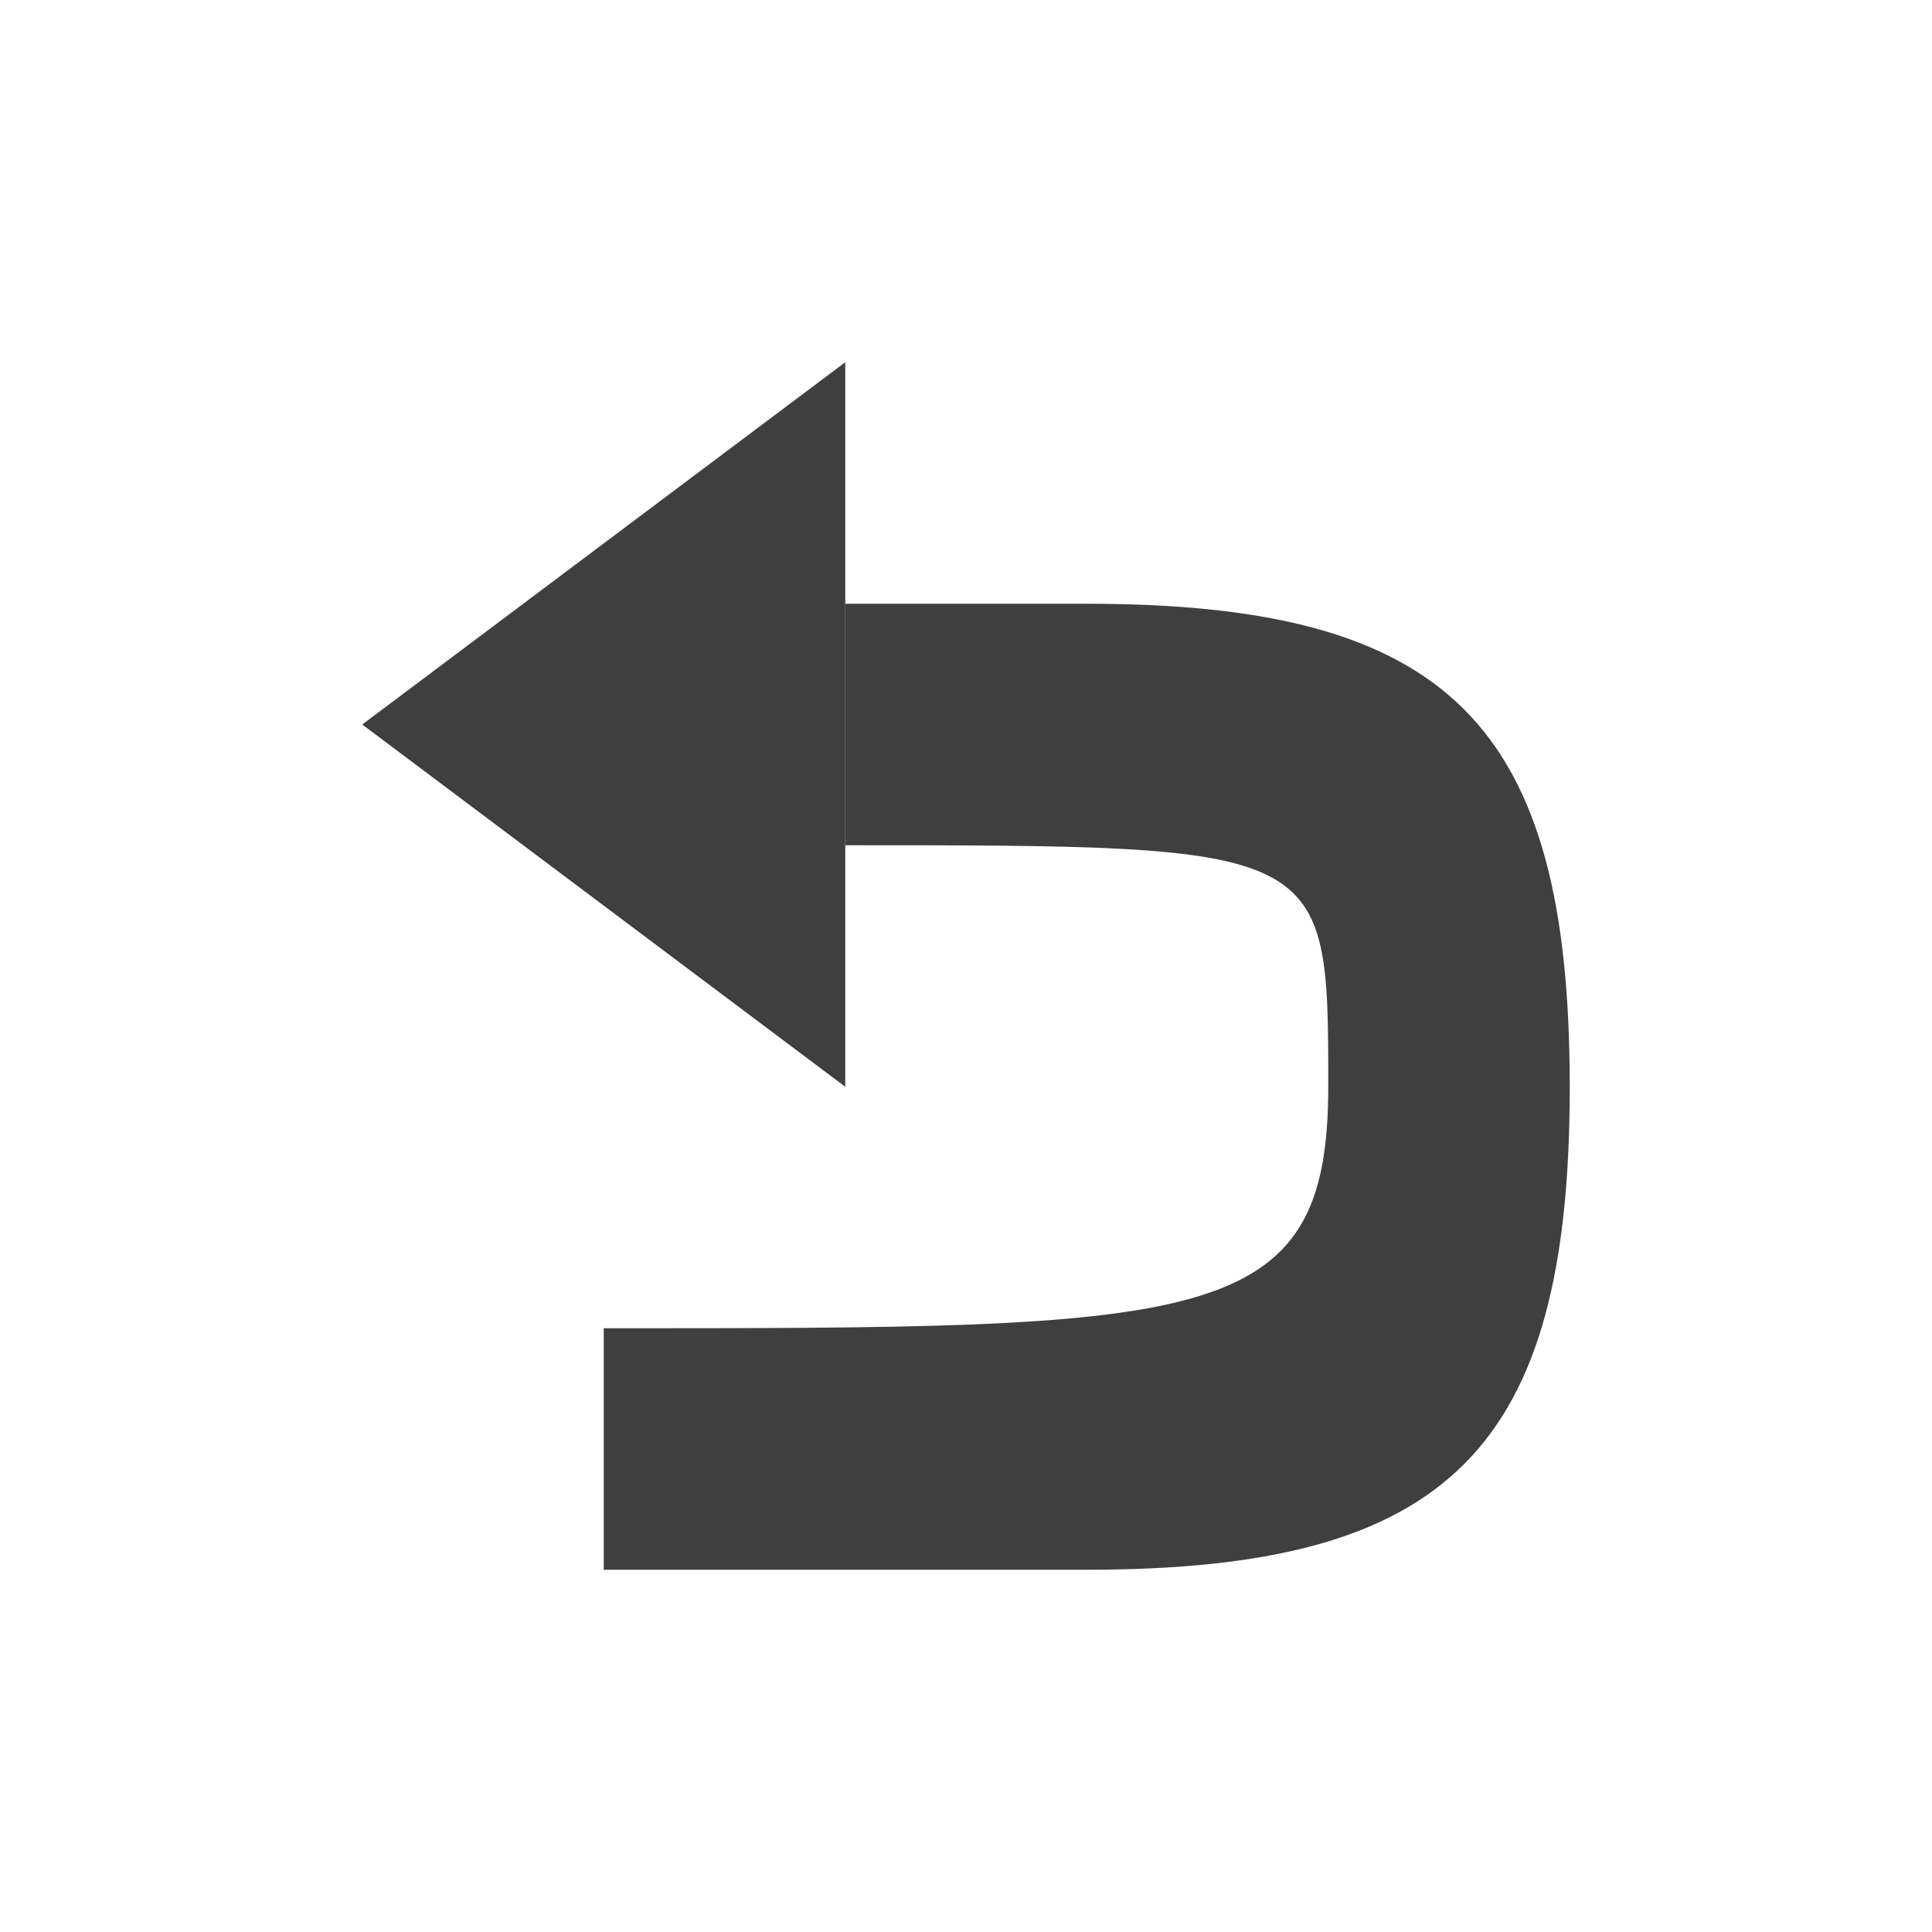
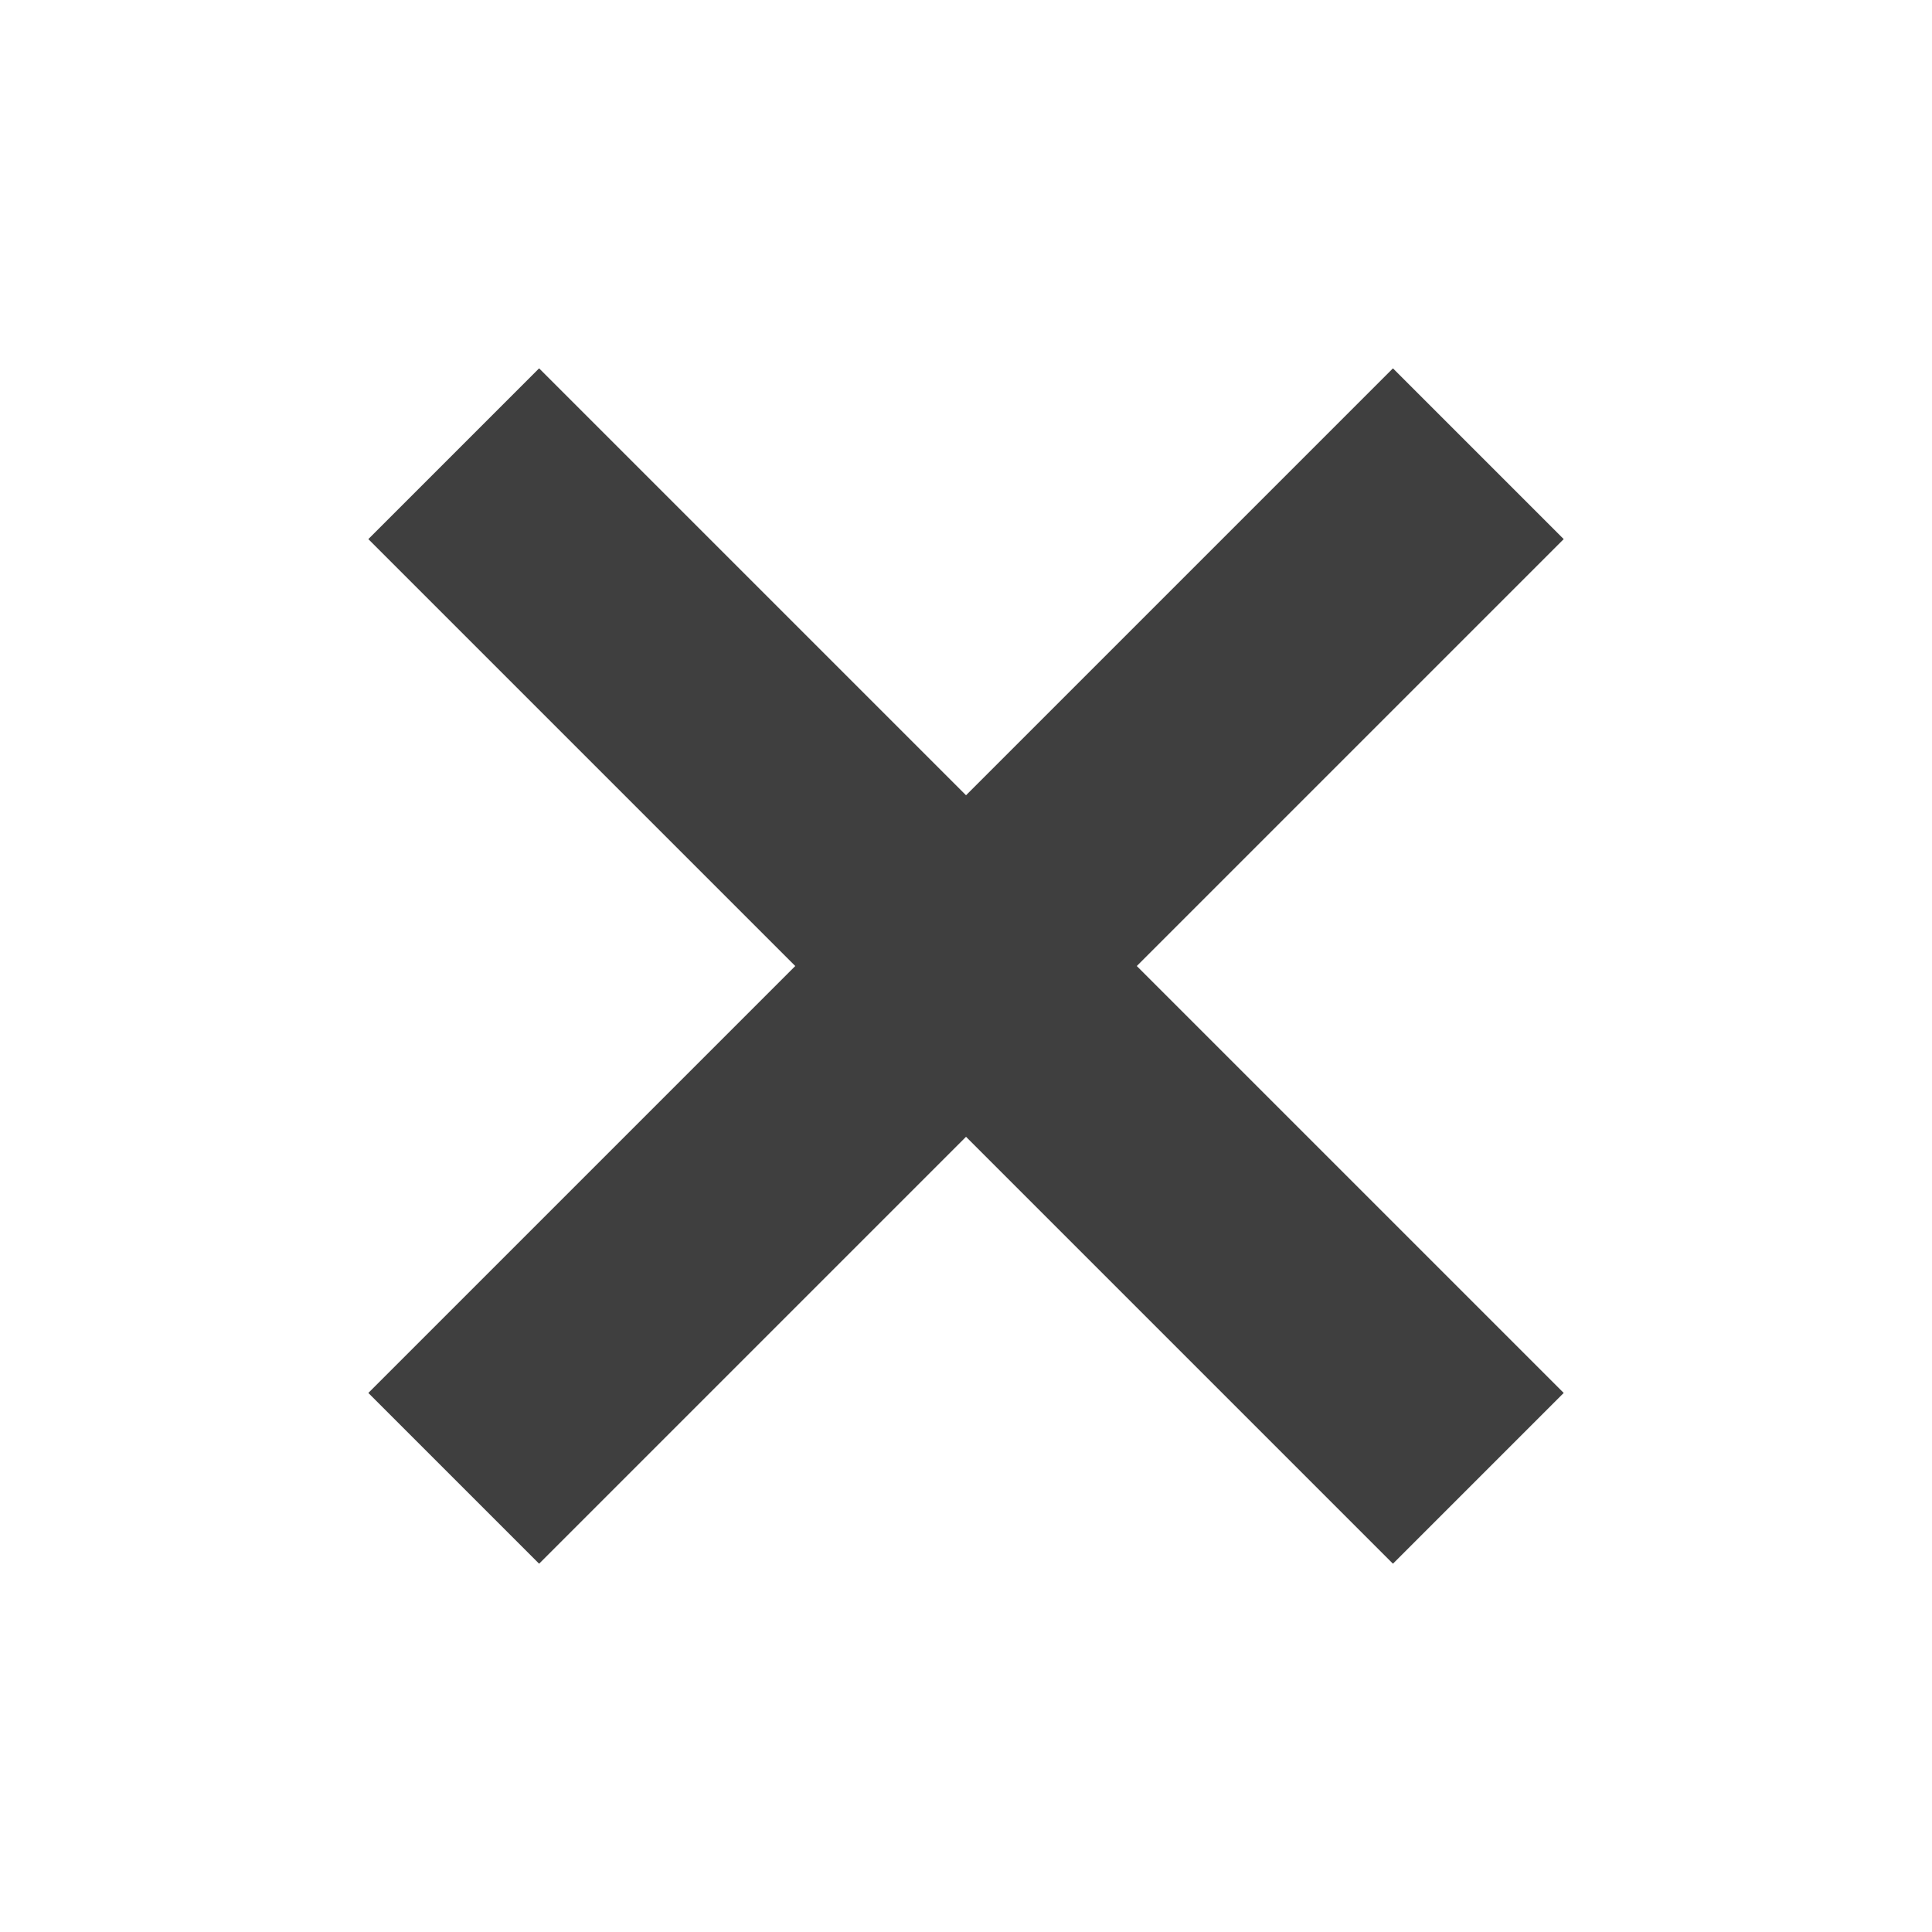
<svg xmlns="http://www.w3.org/2000/svg" version="1.1" x="0" y="0" width="16" height="16" viewBox="0, 0, 16, 16" id="svg84">
  <defs id="defs88" />
-   <g style="fill:#3f3f3f;fill-opacity:1;stroke:none" id="Layer_1" transform="translate(1)">
-     <path style="fill:#3f3f3f;fill-opacity:1;stroke:none" d="m 6,5 h 2 c 3,0 4,1 4,4 0,3 -1,4 -4,4 H 4 v -2 c 5,0 6,0 6,-2 0,-2 0,-2 -4,-2 z" id="path79" />
-     <path style="fill:#3f3f3f;fill-opacity:1;stroke:none" d="M 6,3 V 9 L 2,6" id="path81" />
-   </g>
+   <rect transform="rotate(45)" y="-1" x="5.314" height="2" width="12" id="rect1582" style="fill:#3f3f3f" />
+   <rect transform="rotate(135)" style="fill:#3f3f3f" id="rect1582-3" width="12" height="2" x="-6" y="-12.314" />
</svg>
